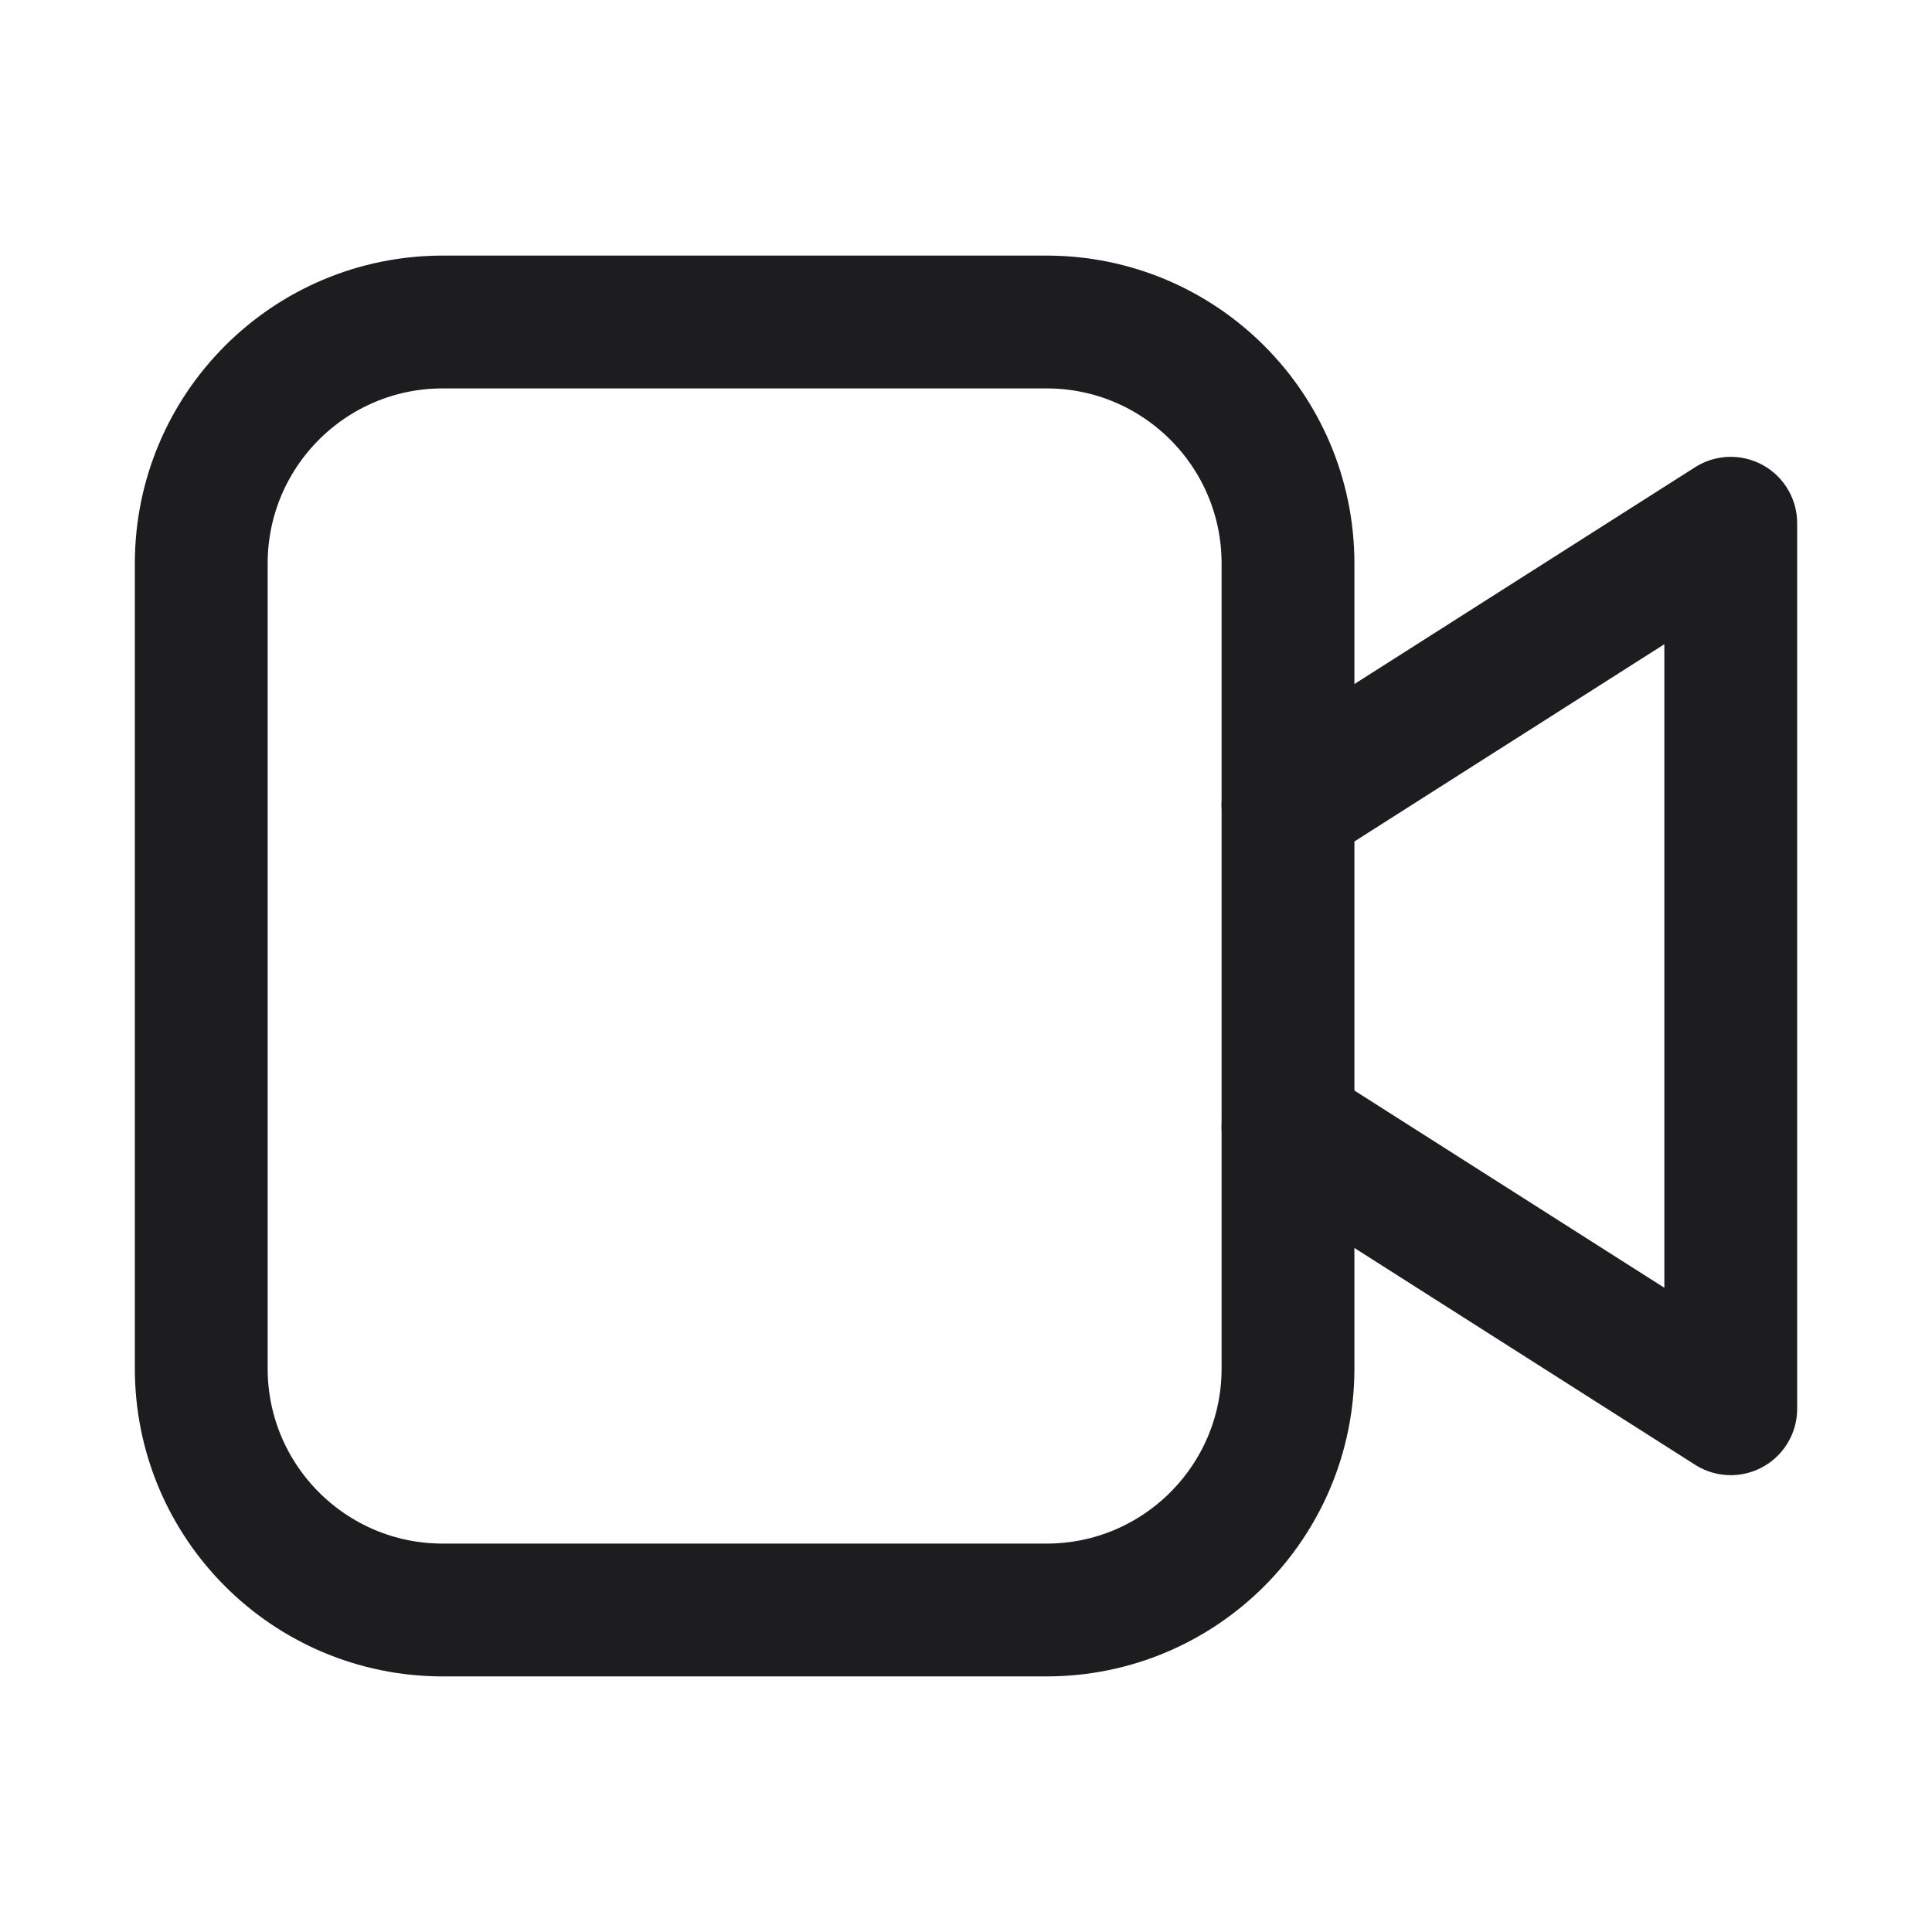
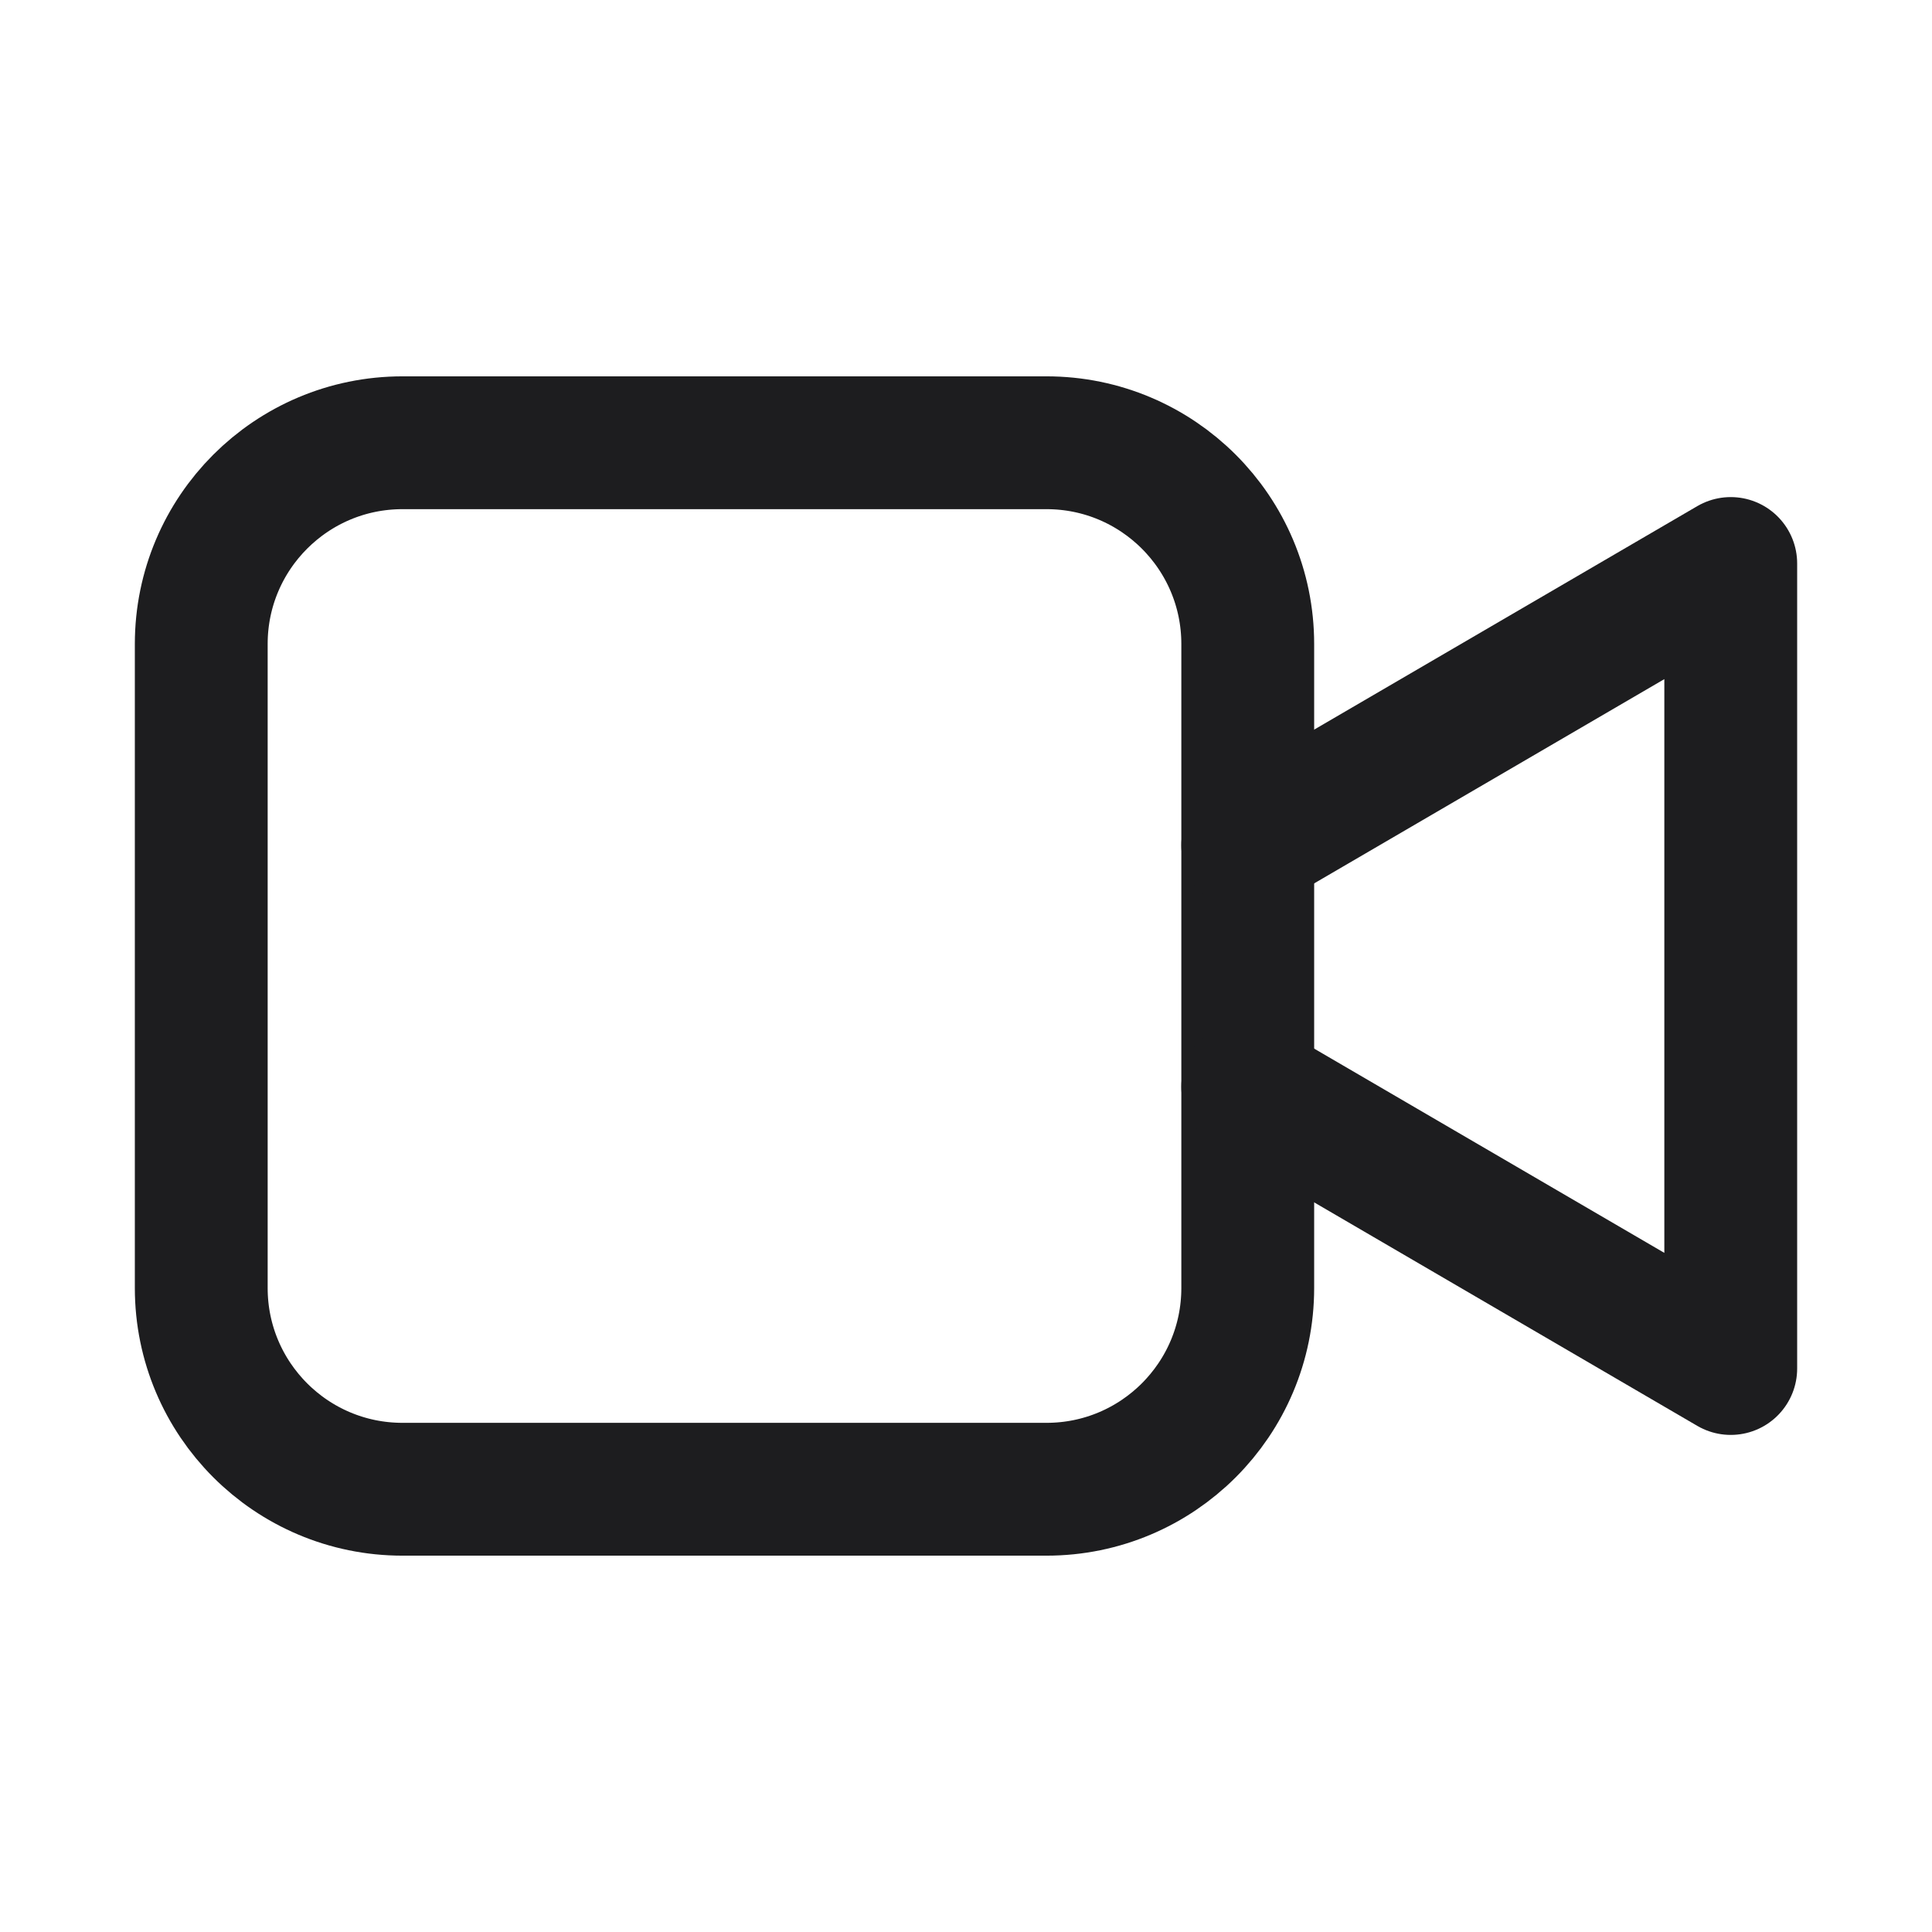
<svg xmlns="http://www.w3.org/2000/svg" width="24" height="24" viewBox="0 0 24 24" fill="none" stroke="#1d1d1f" stroke-width="1.65" stroke-linecap="round" stroke-linejoin="round">
-   <rect x="2.5" y="4" width="13.5" height="16" rx="3" />
-   <path d="m16 10 5.5-3.5v11L16 14" />
+   <rect x="2.5" y="5.5" width="13" height="13" rx="2.5" />
+   <path d="m15.5 10.5 6-3.5v10l-6-3.5" />
</svg>
